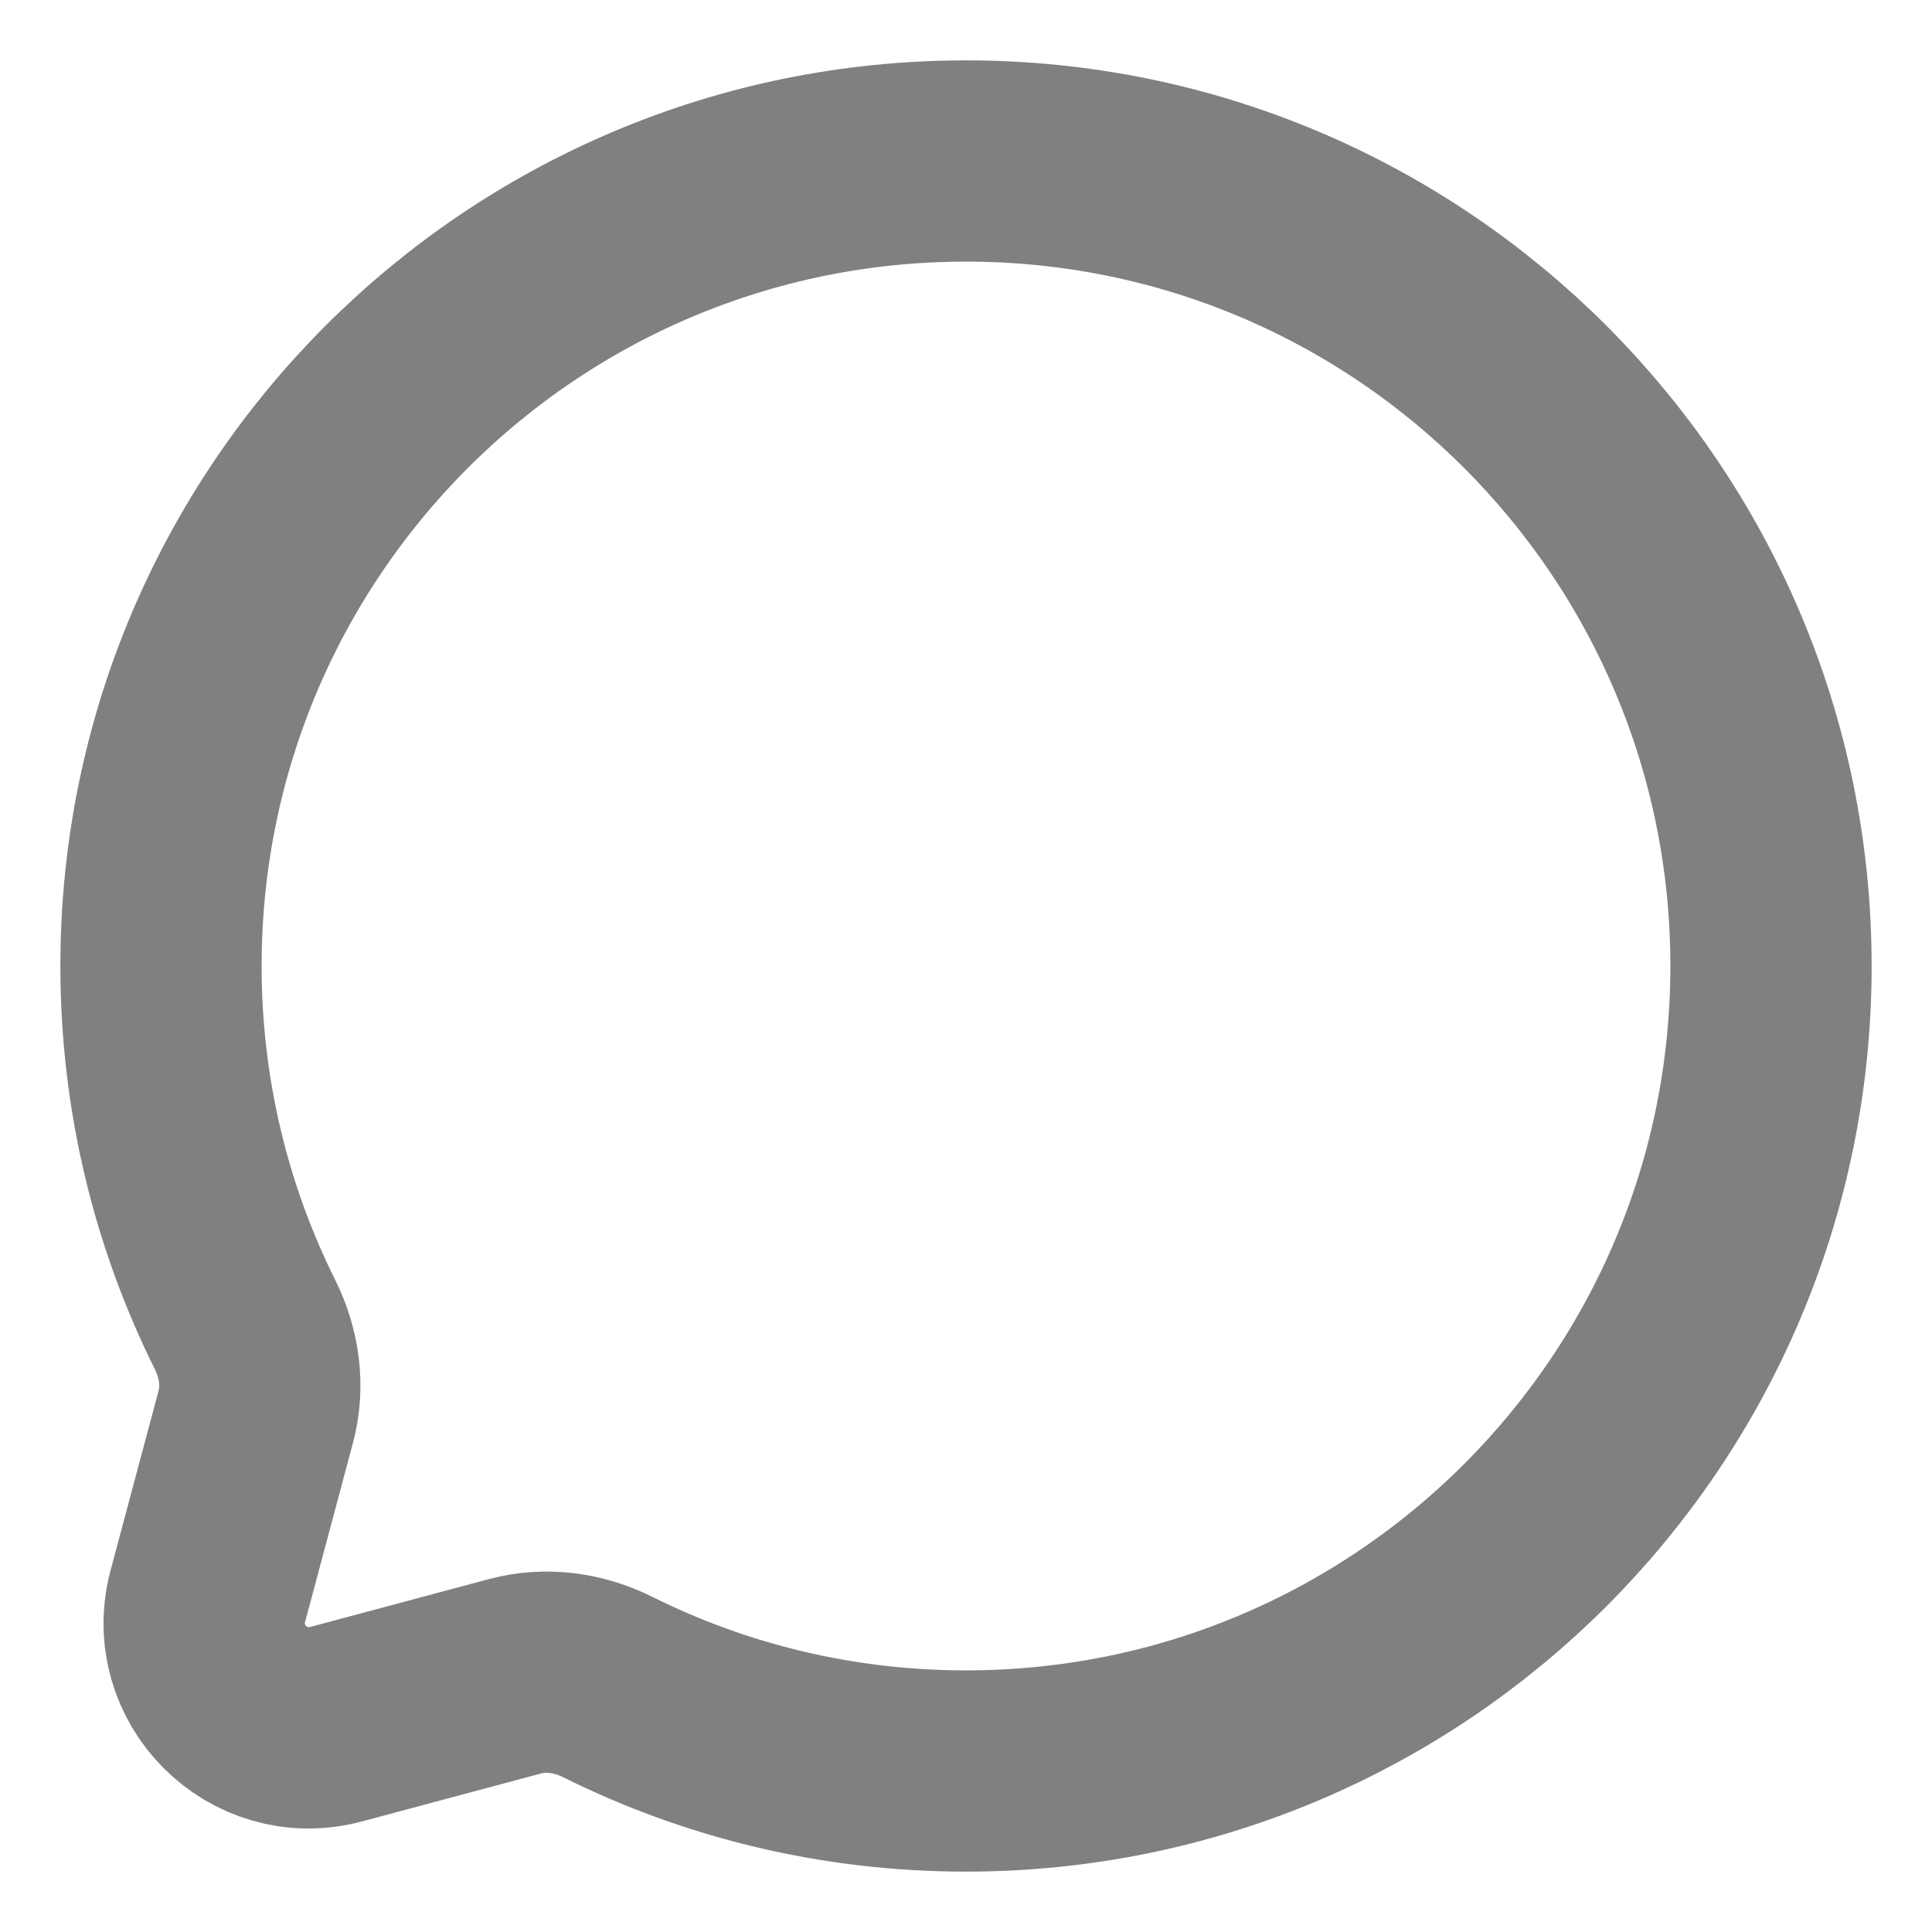
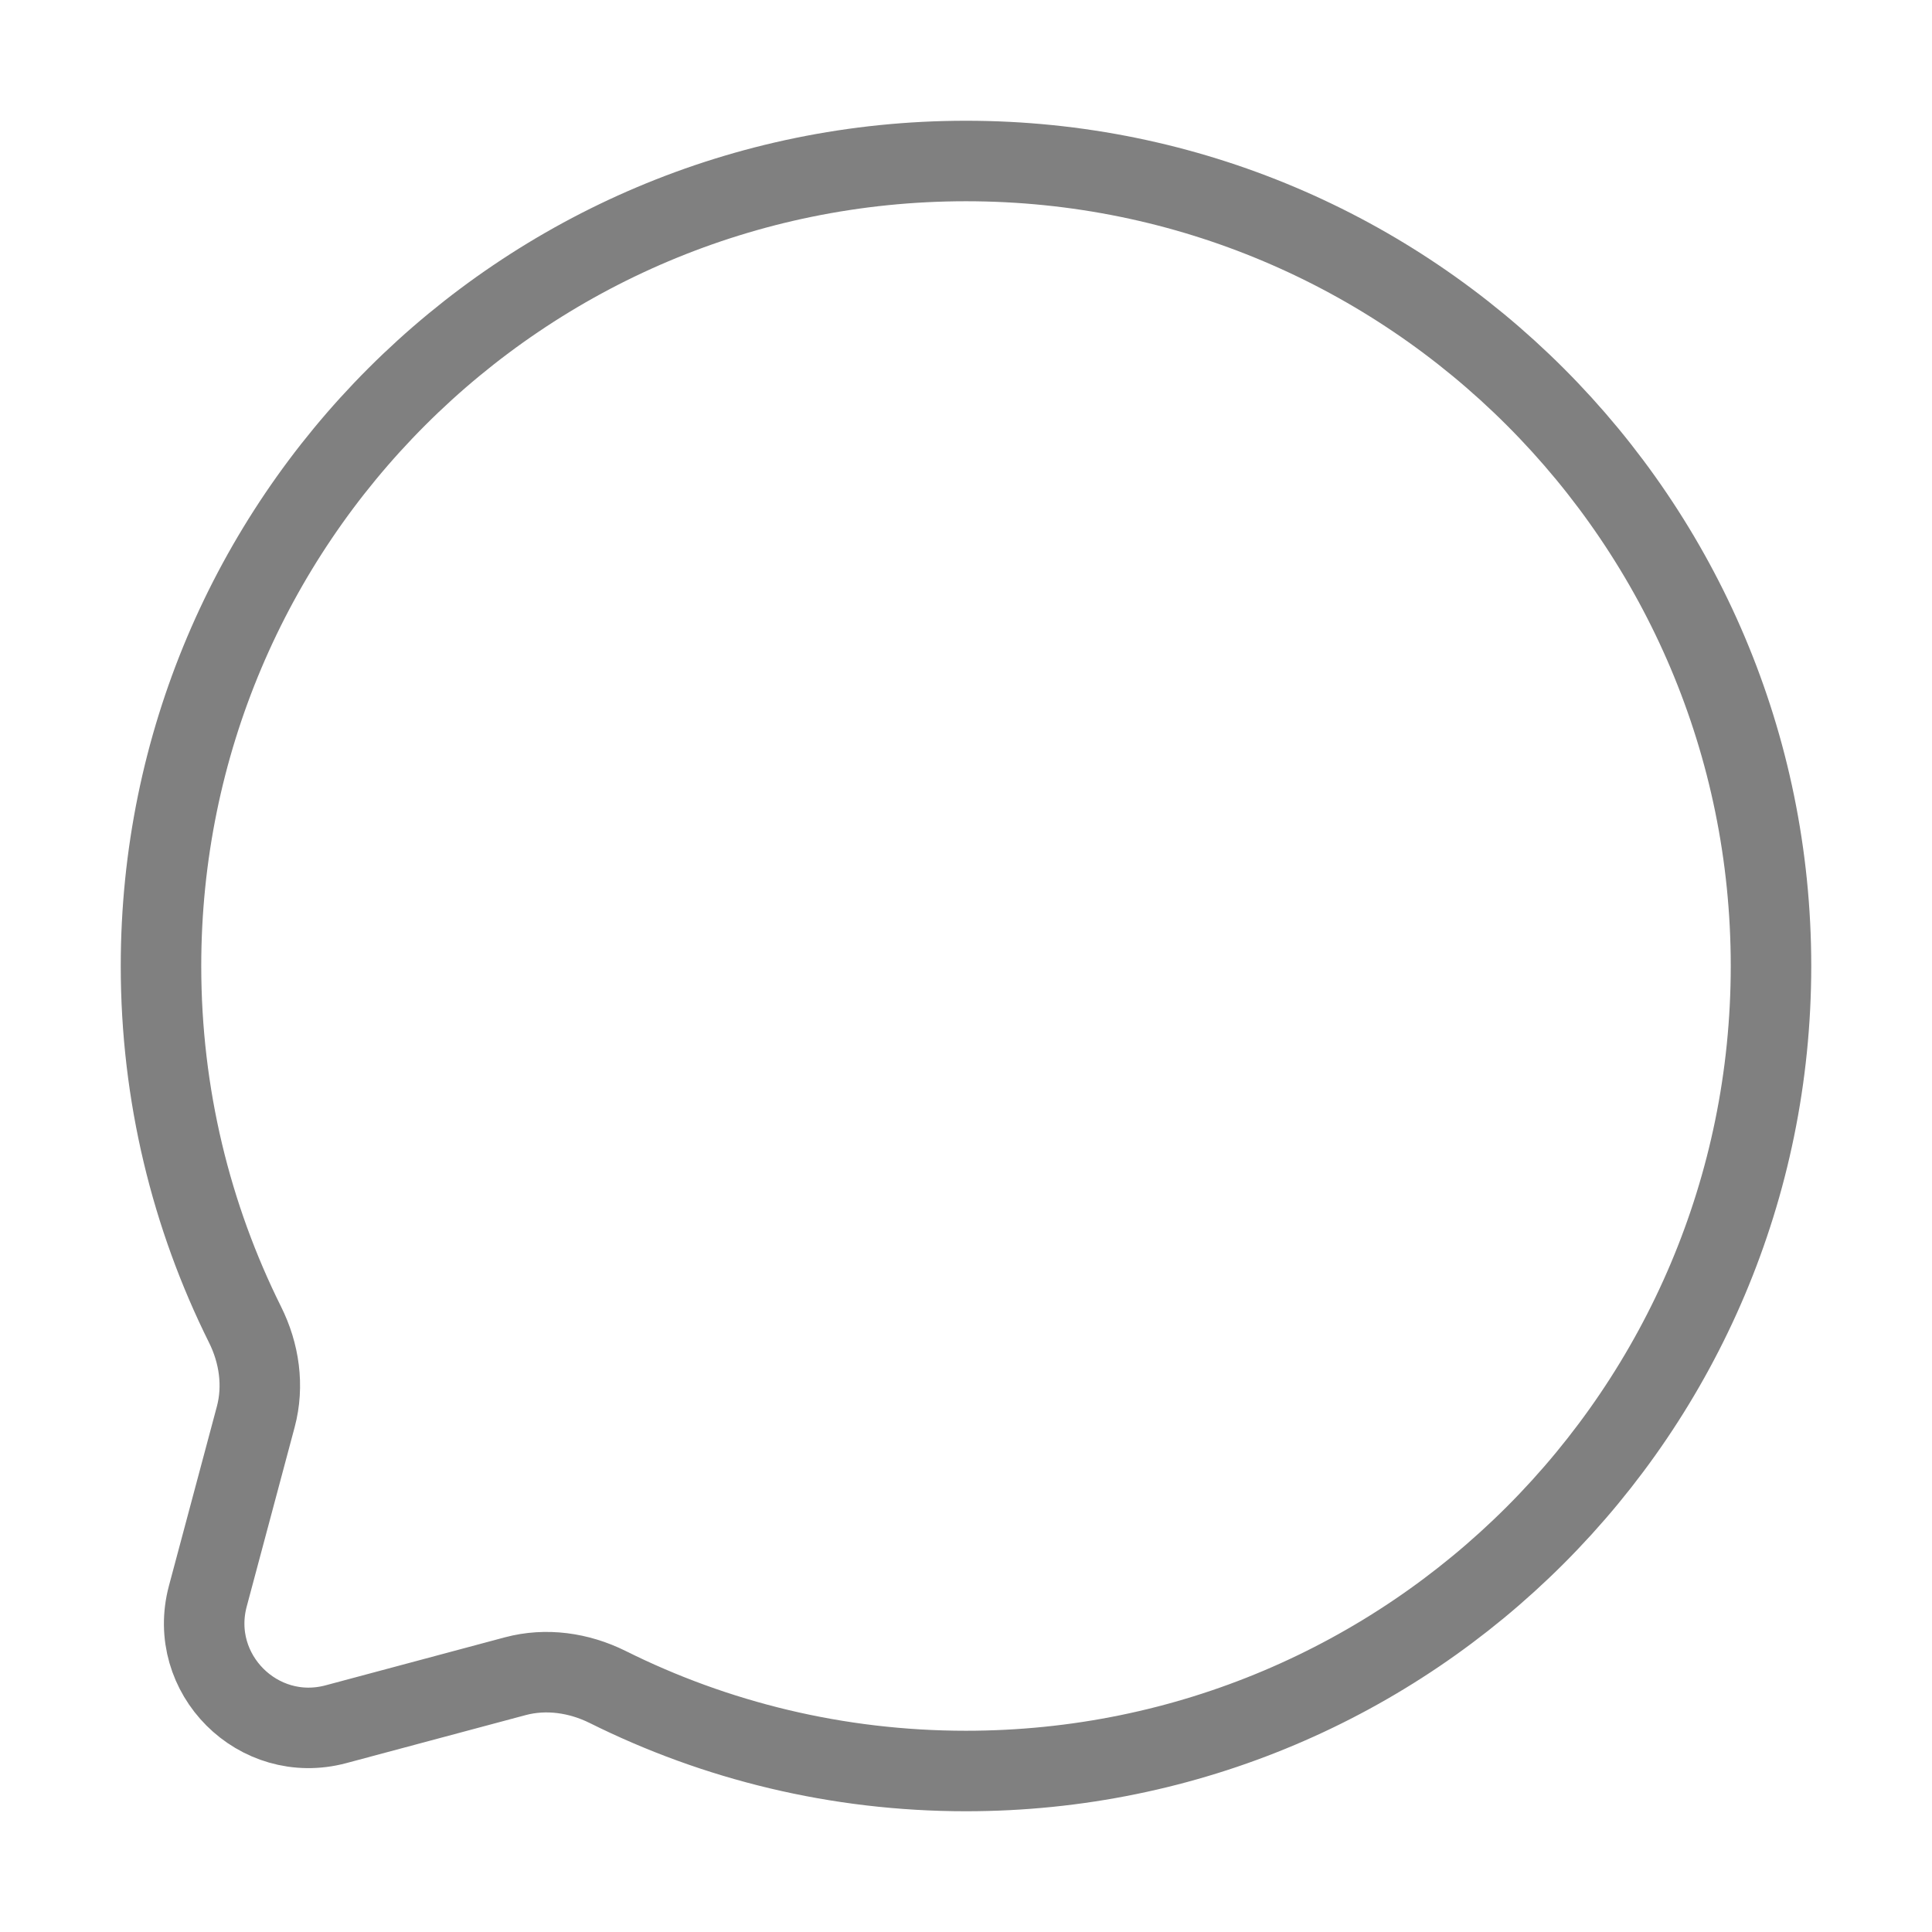
<svg xmlns="http://www.w3.org/2000/svg" width="800px" height="800px" viewBox="0 0 24 24" fill="none">
-   <path d="M12 22C17.523 22 22 17.523 22 12C22 6.477 17.523 2 12 2C6.477 2 2 6.477 2 12C2 13.6 2.376 15.112 3.043 16.453C3.221 16.809 3.28 17.216 3.177 17.601L2.582 19.827C2.323 20.793 3.207 21.677 4.173 21.419L6.399 20.823C6.784 20.72 7.191 20.779 7.548 20.956C8.888 21.624 10.4 22 12 22Z" stroke="gray" stroke-width="2.5" />
+   <path d="M12 22C17.523 22 22 17.523 22 12C22 6.477 17.523 2 12 2C6.477 2 2 6.477 2 12C2 13.6 2.376 15.112 3.043 16.453C3.221 16.809 3.28 17.216 3.177 17.601L2.582 19.827C2.323 20.793 3.207 21.677 4.173 21.419L6.399 20.823C6.784 20.72 7.191 20.779 7.548 20.956C8.888 21.624 10.4 22 12 22Z" stroke="gray" strokeWidth="2.5" />
</svg>
